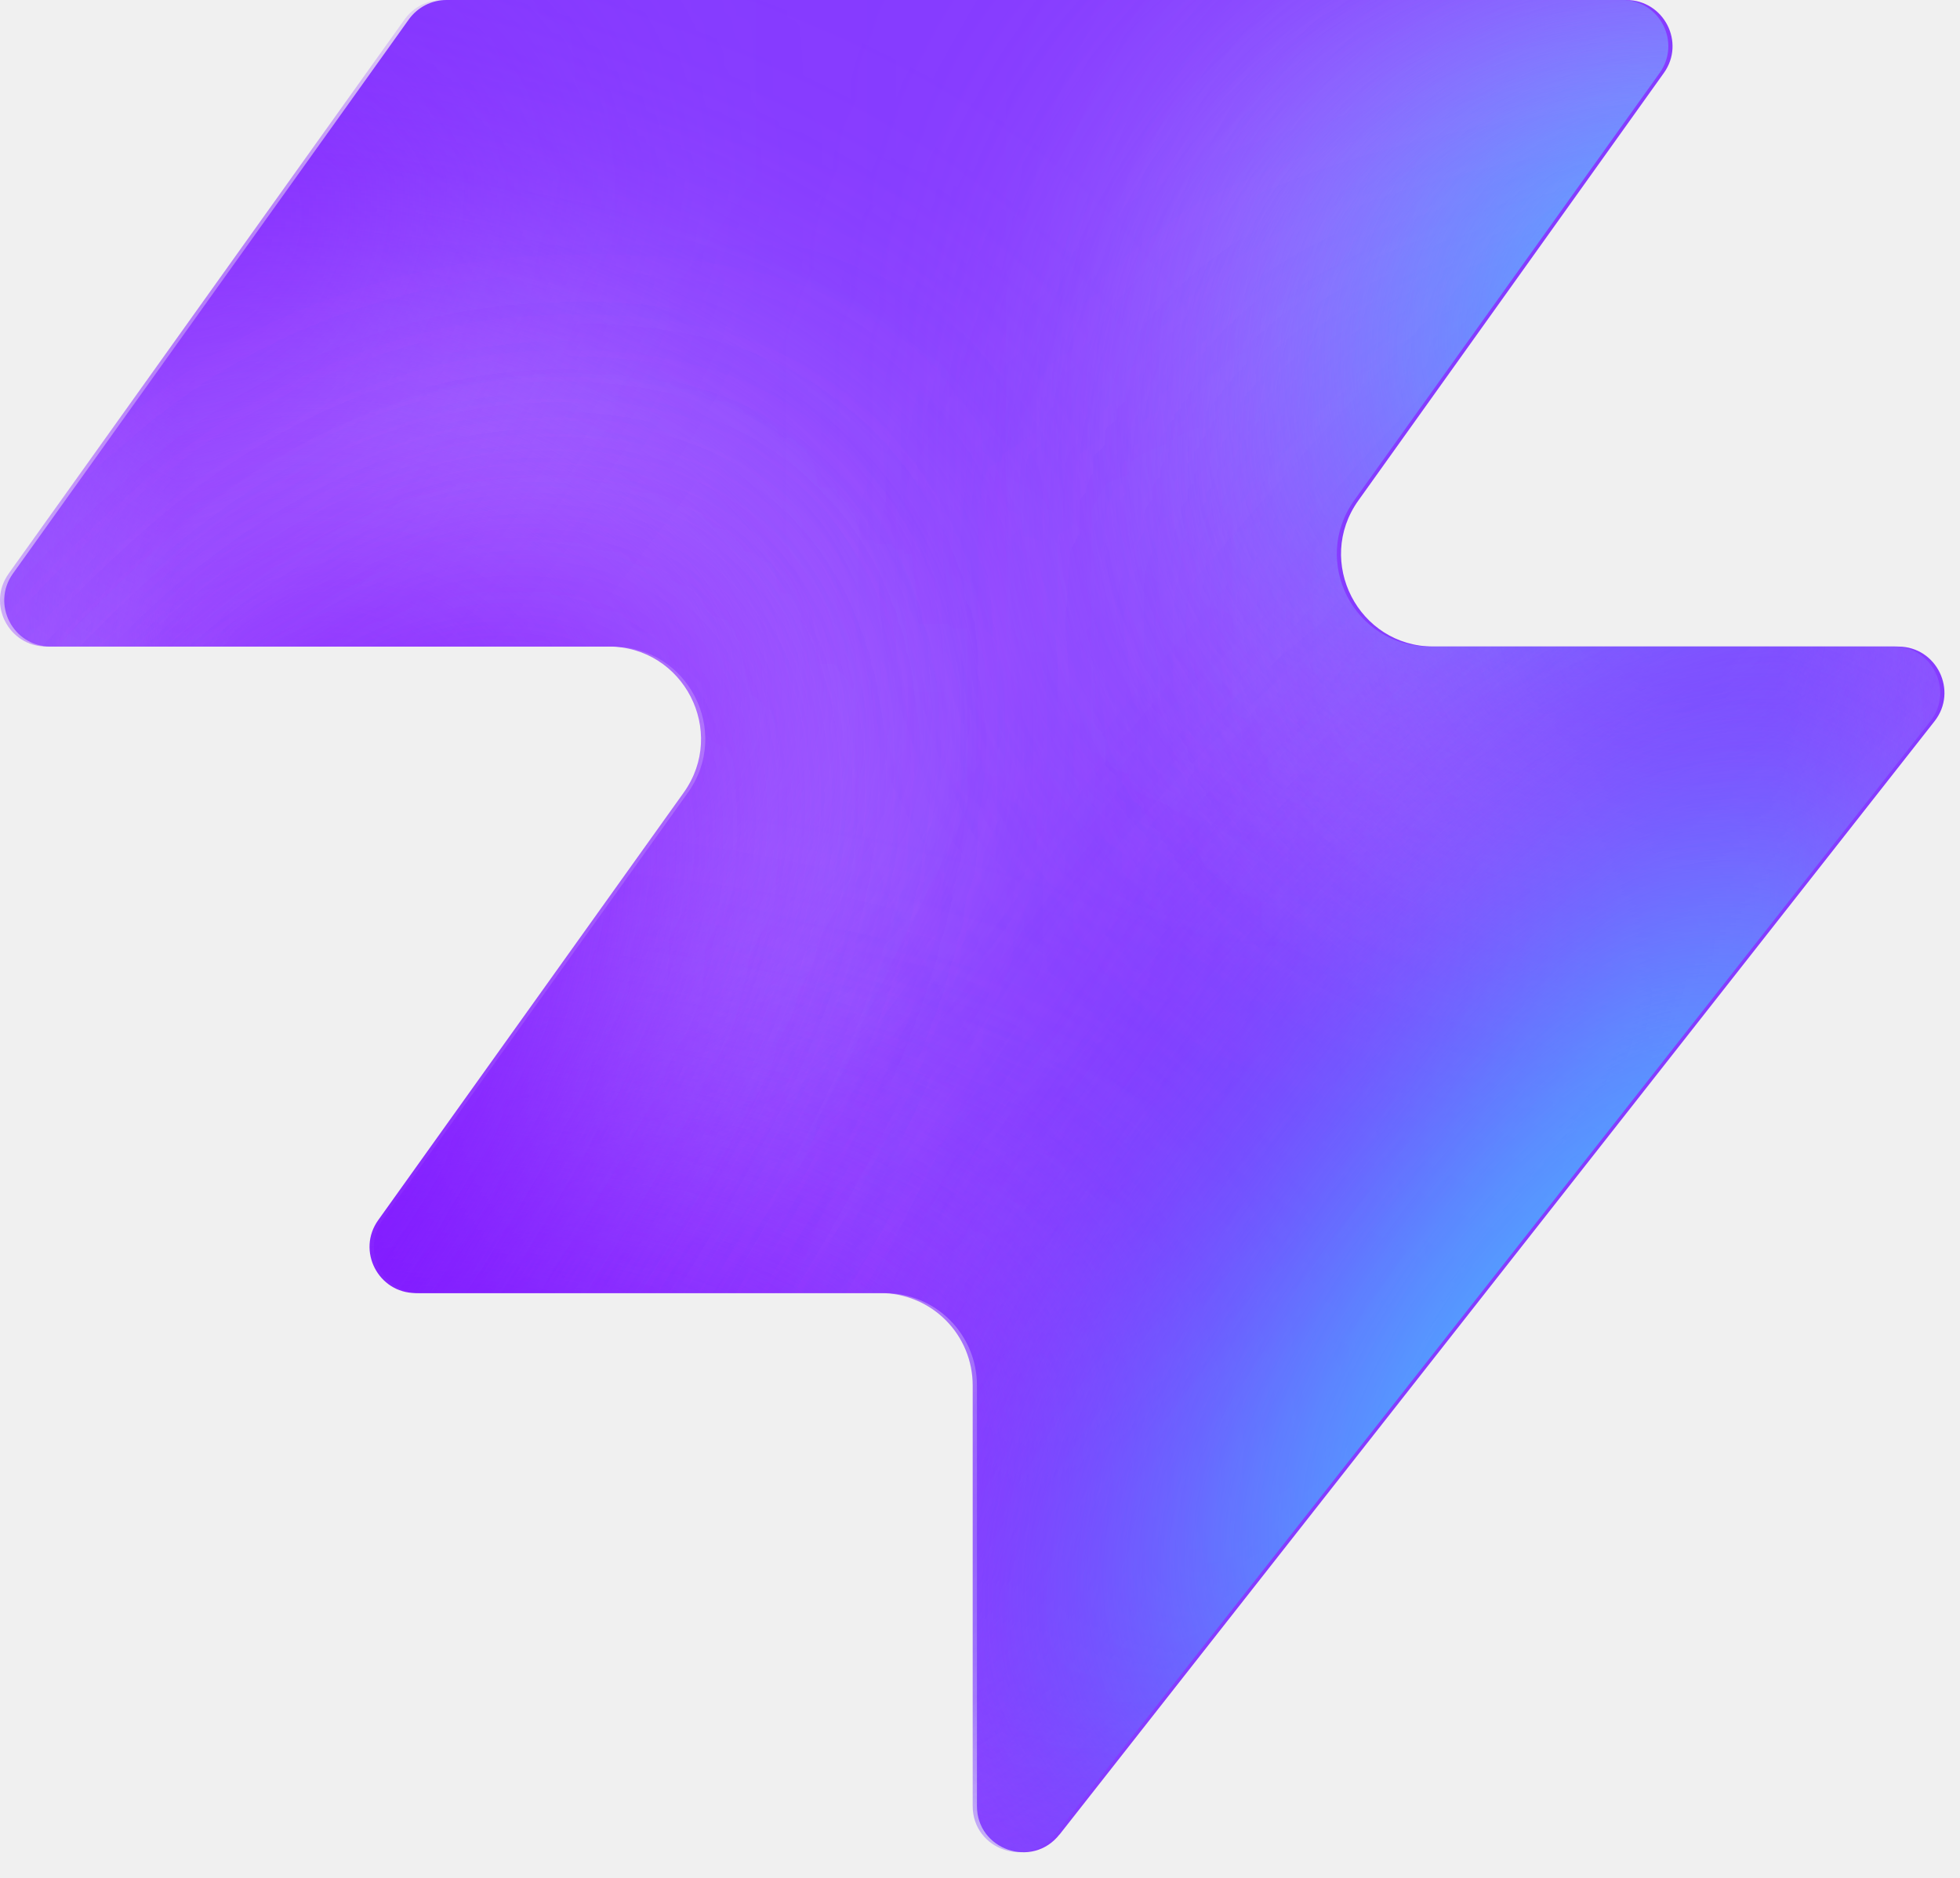
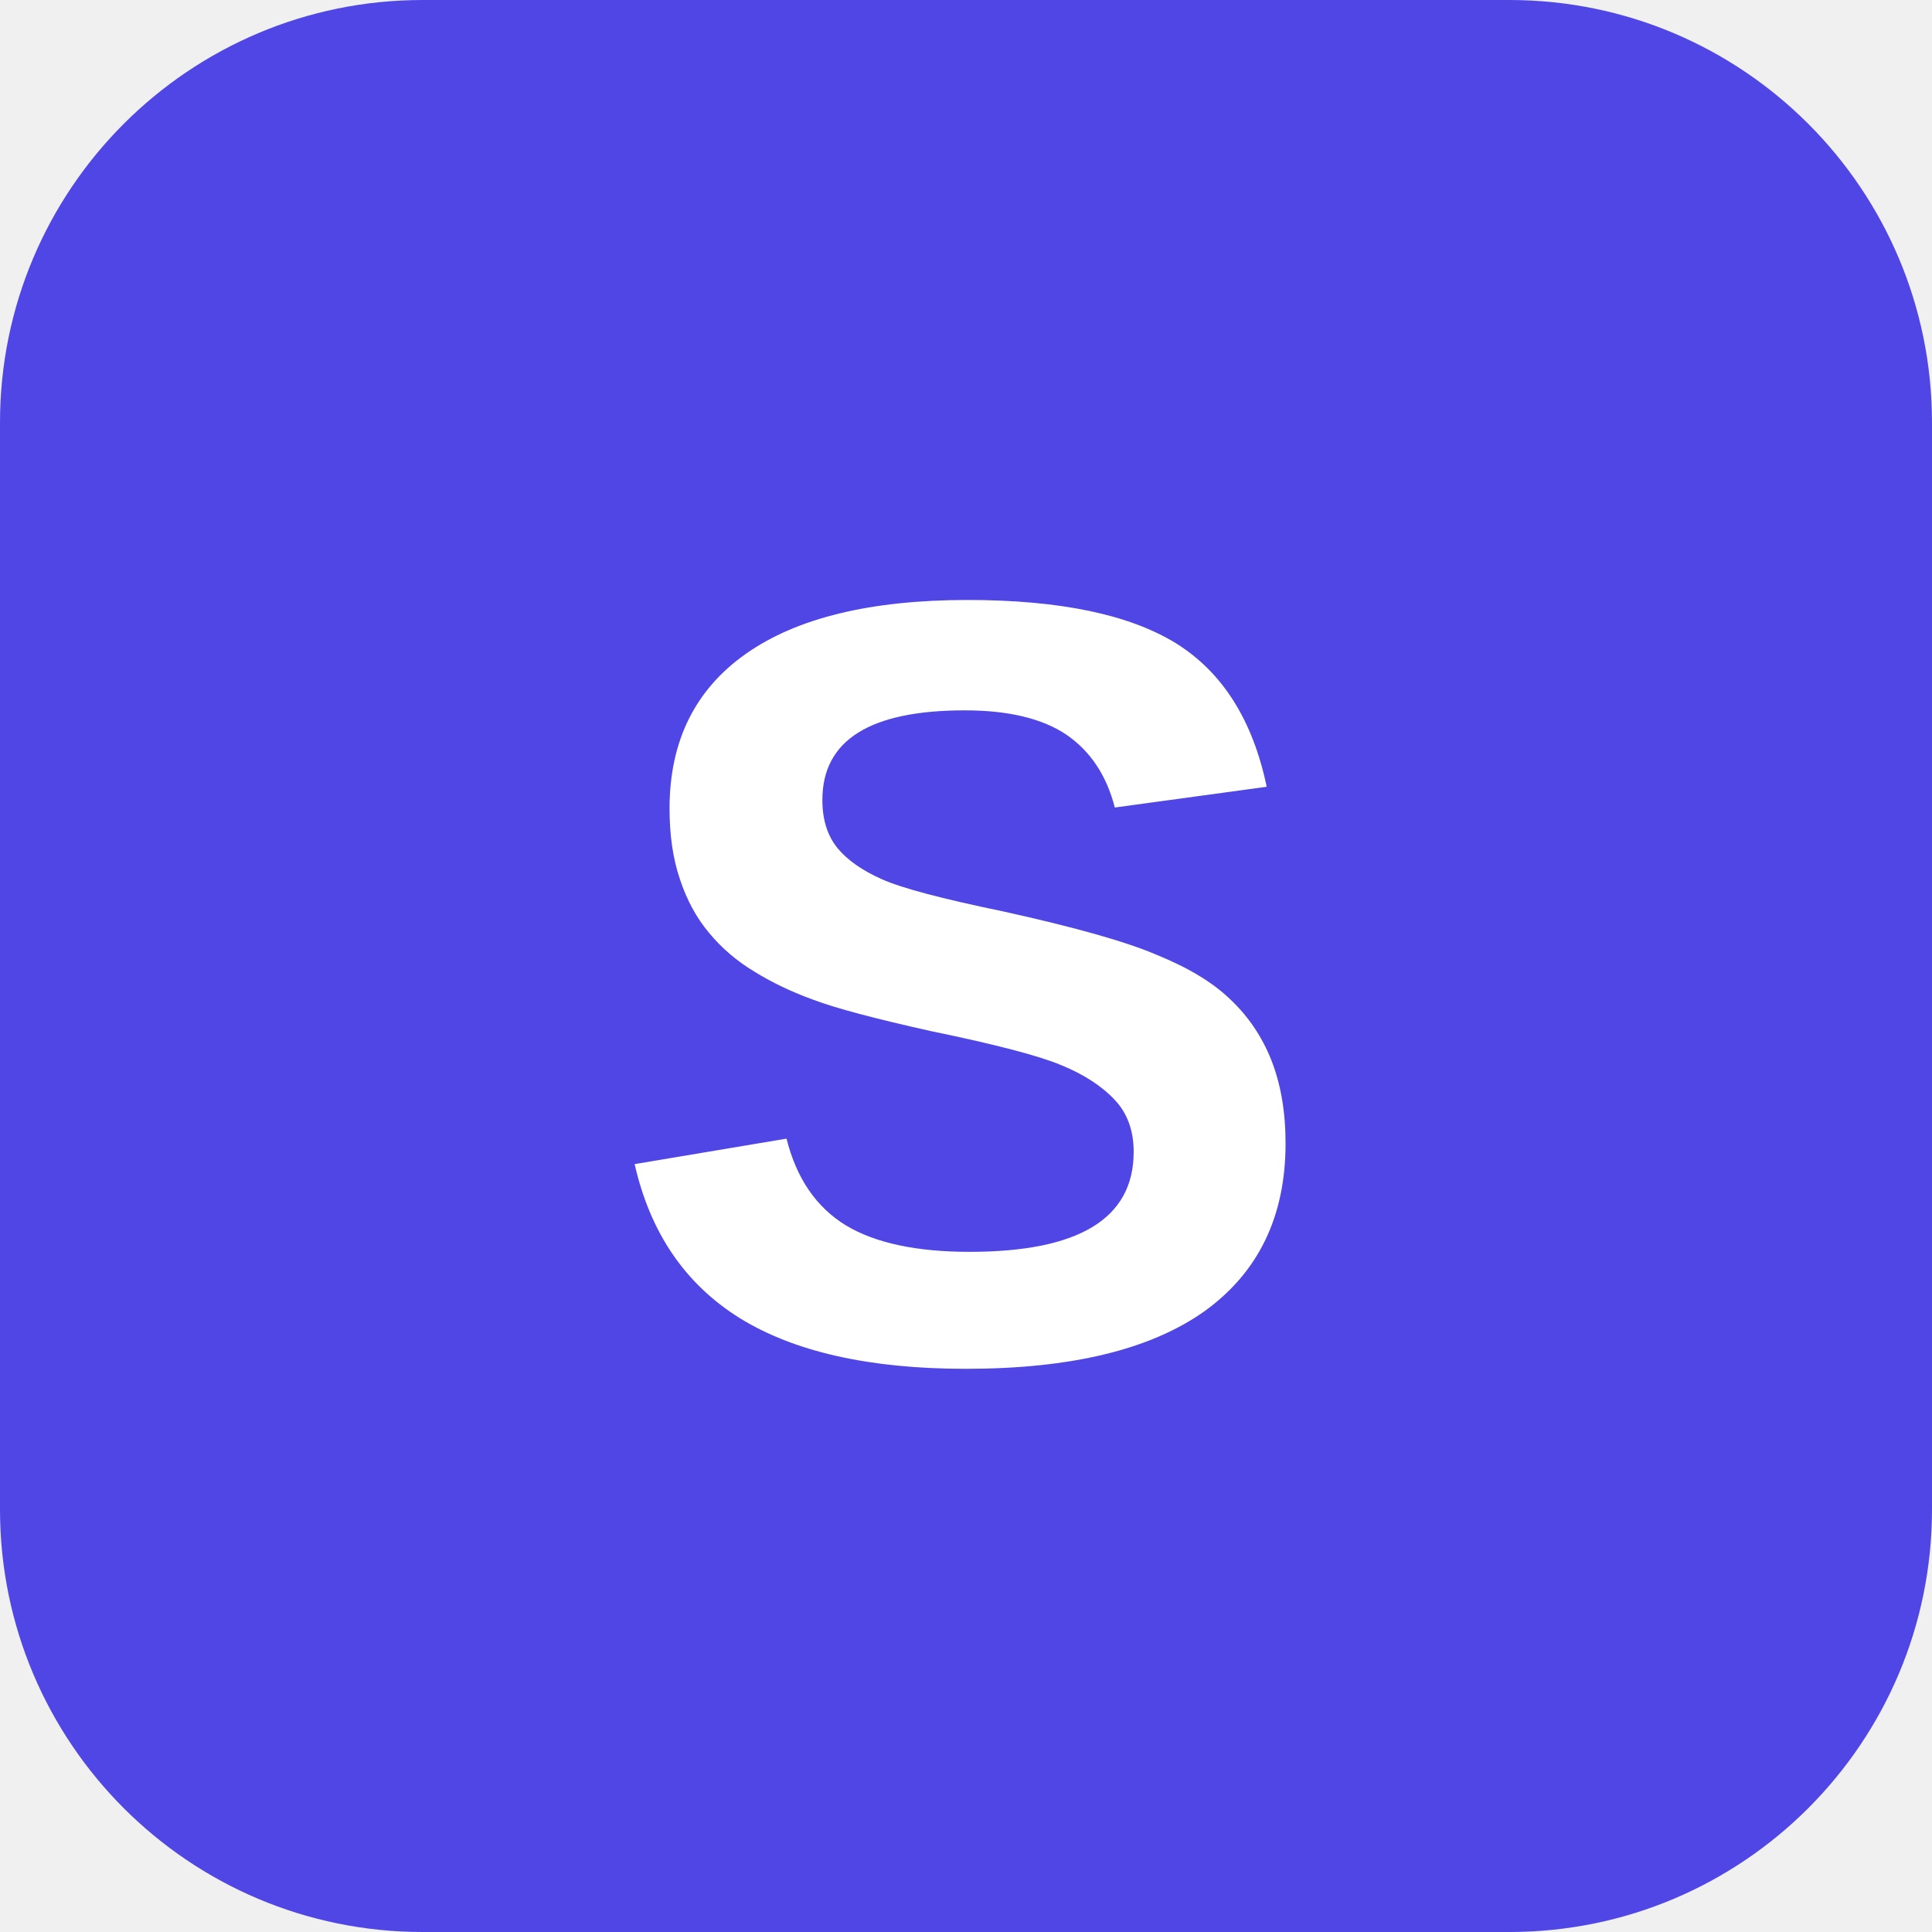
- <svg xmlns="http://www.w3.org/2000/svg" width="48" height="46" fill="none" viewBox="0 0 48 46">
-   <path fill="#863bff" d="M25.946 44.938c-.664.845-2.021.375-2.021-.698V33.937a2.26 2.26 0 0 0-2.262-2.262H10.287c-.92 0-1.456-1.04-.92-1.788l7.48-10.471c1.07-1.497 0-3.578-1.842-3.578H1.237c-.92 0-1.456-1.04-.92-1.788L10.013.474c.214-.297.556-.474.92-.474h28.894c.92 0 1.456 1.04.92 1.788l-7.48 10.471c-1.07 1.498 0 3.579 1.842 3.579h11.377c.943 0 1.473 1.088.89 1.83L25.947 44.94z" style="fill:#863bff;fill:color(display-p3 .525 .23 1);fill-opacity:1" />
-   <mask id="a" width="48" height="46" x="0" y="0" maskUnits="userSpaceOnUse" style="mask-type:alpha">
-     <path fill="#000" d="M25.842 44.938c-.664.844-2.021.375-2.021-.698V33.937a2.26 2.26 0 0 0-2.262-2.262H10.183c-.92 0-1.456-1.04-.92-1.788l7.48-10.471c1.07-1.498 0-3.579-1.842-3.579H1.133c-.92 0-1.456-1.04-.92-1.787L9.91.473c.214-.297.556-.474.92-.474h28.894c.92 0 1.456 1.04.92 1.788l-7.48 10.471c-1.07 1.498 0 3.578 1.842 3.578h11.377c.943 0 1.473 1.088.89 1.832L25.843 44.94z" style="fill:#000;fill-opacity:1" />
-   </mask>
-   <g mask="url(#a)">
-     <g filter="url(#b)">
-       <ellipse cx="5.508" cy="14.704" fill="#ede6ff" rx="5.508" ry="14.704" style="fill:#ede6ff;fill:color(display-p3 .927 .903 1);fill-opacity:1" transform="matrix(.00324 1 1 -.00324 -4.47 31.516)" />
-     </g>
-     <g filter="url(#c)">
-       <ellipse cx="10.399" cy="29.851" fill="#ede6ff" rx="10.399" ry="29.851" style="fill:#ede6ff;fill:color(display-p3 .927 .903 1);fill-opacity:1" transform="matrix(.00324 1 1 -.00324 -39.328 7.883)" />
-     </g>
-     <g filter="url(#d)">
-       <ellipse cx="5.508" cy="30.487" fill="#7e14ff" rx="5.508" ry="30.487" style="fill:#7e14ff;fill:color(display-p3 .492 .077 1);fill-opacity:1" transform="rotate(89.814 -25.913 -14.639)scale(1 -1)" />
-     </g>
-     <g filter="url(#e)">
-       <ellipse cx="5.508" cy="30.599" fill="#7e14ff" rx="5.508" ry="30.599" style="fill:#7e14ff;fill:color(display-p3 .492 .077 1);fill-opacity:1" transform="rotate(89.814 -32.644 -3.334)scale(1 -1)" />
-     </g>
-     <g filter="url(#f)">
-       <ellipse cx="5.508" cy="30.599" fill="#7e14ff" rx="5.508" ry="30.599" style="fill:#7e14ff;fill:color(display-p3 .492 .077 1);fill-opacity:1" transform="matrix(.00324 1 1 -.00324 -34.34 30.47)" />
-     </g>
-     <g filter="url(#g)">
-       <ellipse cx="14.072" cy="22.078" fill="#ede6ff" rx="14.072" ry="22.078" style="fill:#ede6ff;fill:color(display-p3 .927 .903 1);fill-opacity:1" transform="rotate(93.35 24.506 48.493)scale(-1 1)" />
-     </g>
-     <g filter="url(#h)">
-       <ellipse cx="3.47" cy="21.501" fill="#7e14ff" rx="3.47" ry="21.501" style="fill:#7e14ff;fill:color(display-p3 .492 .077 1);fill-opacity:1" transform="rotate(89.009 28.708 47.59)scale(-1 1)" />
-     </g>
-     <g filter="url(#i)">
-       <ellipse cx="3.47" cy="21.501" fill="#7e14ff" rx="3.47" ry="21.501" style="fill:#7e14ff;fill:color(display-p3 .492 .077 1);fill-opacity:1" transform="rotate(89.009 28.708 47.59)scale(-1 1)" />
-     </g>
-     <g filter="url(#j)">
-       <ellipse cx=".387" cy="8.972" fill="#7e14ff" rx="4.407" ry="29.108" style="fill:#7e14ff;fill:color(display-p3 .492 .077 1);fill-opacity:1" transform="rotate(39.51 .387 8.972)" />
-     </g>
-     <g filter="url(#k)">
-       <ellipse cx="47.523" cy="-6.092" fill="#7e14ff" rx="4.407" ry="29.108" style="fill:#7e14ff;fill:color(display-p3 .492 .077 1);fill-opacity:1" transform="rotate(37.892 47.523 -6.092)" />
-     </g>
-     <g filter="url(#l)">
-       <ellipse cx="41.412" cy="6.333" fill="#47bfff" rx="5.971" ry="9.665" style="fill:#47bfff;fill:color(display-p3 .28 .748 1);fill-opacity:1" transform="rotate(37.892 41.412 6.333)" />
-     </g>
-     <g filter="url(#m)">
-       <ellipse cx="-1.879" cy="38.332" fill="#7e14ff" rx="4.407" ry="29.108" style="fill:#7e14ff;fill:color(display-p3 .492 .077 1);fill-opacity:1" transform="rotate(37.892 -1.88 38.332)" />
-     </g>
-     <g filter="url(#n)">
-       <ellipse cx="-1.879" cy="38.332" fill="#7e14ff" rx="4.407" ry="29.108" style="fill:#7e14ff;fill:color(display-p3 .492 .077 1);fill-opacity:1" transform="rotate(37.892 -1.88 38.332)" />
-     </g>
-     <g filter="url(#o)">
-       <ellipse cx="35.651" cy="29.907" fill="#7e14ff" rx="4.407" ry="29.108" style="fill:#7e14ff;fill:color(display-p3 .492 .077 1);fill-opacity:1" transform="rotate(37.892 35.651 29.907)" />
-     </g>
-     <g filter="url(#p)">
-       <ellipse cx="38.418" cy="32.4" fill="#47bfff" rx="5.971" ry="15.297" style="fill:#47bfff;fill:color(display-p3 .28 .748 1);fill-opacity:1" transform="rotate(37.892 38.418 32.4)" />
-     </g>
-   </g>
-   <defs>
-     <filter id="b" width="60.045" height="41.654" x="-19.77" y="16.149" color-interpolation-filters="sRGB" filterUnits="userSpaceOnUse">
-       <feFlood flood-opacity="0" result="BackgroundImageFix" />
-       <feBlend in="SourceGraphic" in2="BackgroundImageFix" result="shape" />
-       <feGaussianBlur result="effect1_foregroundBlur_2002_17158" stdDeviation="7.659" />
-     </filter>
-     <filter id="c" width="90.34" height="51.437" x="-54.613" y="-7.533" color-interpolation-filters="sRGB" filterUnits="userSpaceOnUse">
-       <feFlood flood-opacity="0" result="BackgroundImageFix" />
-       <feBlend in="SourceGraphic" in2="BackgroundImageFix" result="shape" />
-       <feGaussianBlur result="effect1_foregroundBlur_2002_17158" stdDeviation="7.659" />
-     </filter>
-     <filter id="d" width="79.355" height="29.4" x="-49.64" y="2.03" color-interpolation-filters="sRGB" filterUnits="userSpaceOnUse">
-       <feFlood flood-opacity="0" result="BackgroundImageFix" />
-       <feBlend in="SourceGraphic" in2="BackgroundImageFix" result="shape" />
-       <feGaussianBlur result="effect1_foregroundBlur_2002_17158" stdDeviation="4.596" />
-     </filter>
-     <filter id="e" width="79.579" height="29.4" x="-45.045" y="20.029" color-interpolation-filters="sRGB" filterUnits="userSpaceOnUse">
-       <feFlood flood-opacity="0" result="BackgroundImageFix" />
-       <feBlend in="SourceGraphic" in2="BackgroundImageFix" result="shape" />
-       <feGaussianBlur result="effect1_foregroundBlur_2002_17158" stdDeviation="4.596" />
-     </filter>
-     <filter id="f" width="79.579" height="29.4" x="-43.513" y="21.178" color-interpolation-filters="sRGB" filterUnits="userSpaceOnUse">
-       <feFlood flood-opacity="0" result="BackgroundImageFix" />
-       <feBlend in="SourceGraphic" in2="BackgroundImageFix" result="shape" />
-       <feGaussianBlur result="effect1_foregroundBlur_2002_17158" stdDeviation="4.596" />
-     </filter>
-     <filter id="g" width="74.749" height="58.852" x="15.756" y="-17.901" color-interpolation-filters="sRGB" filterUnits="userSpaceOnUse">
-       <feFlood flood-opacity="0" result="BackgroundImageFix" />
-       <feBlend in="SourceGraphic" in2="BackgroundImageFix" result="shape" />
-       <feGaussianBlur result="effect1_foregroundBlur_2002_17158" stdDeviation="7.659" />
-     </filter>
-     <filter id="h" width="61.377" height="25.362" x="23.548" y="2.284" color-interpolation-filters="sRGB" filterUnits="userSpaceOnUse">
-       <feFlood flood-opacity="0" result="BackgroundImageFix" />
-       <feBlend in="SourceGraphic" in2="BackgroundImageFix" result="shape" />
-       <feGaussianBlur result="effect1_foregroundBlur_2002_17158" stdDeviation="4.596" />
-     </filter>
-     <filter id="i" width="61.377" height="25.362" x="23.548" y="2.284" color-interpolation-filters="sRGB" filterUnits="userSpaceOnUse">
-       <feFlood flood-opacity="0" result="BackgroundImageFix" />
-       <feBlend in="SourceGraphic" in2="BackgroundImageFix" result="shape" />
-       <feGaussianBlur result="effect1_foregroundBlur_2002_17158" stdDeviation="4.596" />
-     </filter>
-     <filter id="j" width="56.045" height="63.649" x="-27.636" y="-22.853" color-interpolation-filters="sRGB" filterUnits="userSpaceOnUse">
-       <feFlood flood-opacity="0" result="BackgroundImageFix" />
-       <feBlend in="SourceGraphic" in2="BackgroundImageFix" result="shape" />
-       <feGaussianBlur result="effect1_foregroundBlur_2002_17158" stdDeviation="4.596" />
-     </filter>
-     <filter id="k" width="54.814" height="64.646" x="20.116" y="-38.415" color-interpolation-filters="sRGB" filterUnits="userSpaceOnUse">
-       <feFlood flood-opacity="0" result="BackgroundImageFix" />
-       <feBlend in="SourceGraphic" in2="BackgroundImageFix" result="shape" />
-       <feGaussianBlur result="effect1_foregroundBlur_2002_17158" stdDeviation="4.596" />
-     </filter>
-     <filter id="l" width="33.541" height="35.313" x="24.641" y="-11.323" color-interpolation-filters="sRGB" filterUnits="userSpaceOnUse">
-       <feFlood flood-opacity="0" result="BackgroundImageFix" />
-       <feBlend in="SourceGraphic" in2="BackgroundImageFix" result="shape" />
-       <feGaussianBlur result="effect1_foregroundBlur_2002_17158" stdDeviation="4.596" />
-     </filter>
-     <filter id="m" width="54.814" height="64.646" x="-29.286" y="6.009" color-interpolation-filters="sRGB" filterUnits="userSpaceOnUse">
-       <feFlood flood-opacity="0" result="BackgroundImageFix" />
-       <feBlend in="SourceGraphic" in2="BackgroundImageFix" result="shape" />
-       <feGaussianBlur result="effect1_foregroundBlur_2002_17158" stdDeviation="4.596" />
-     </filter>
-     <filter id="n" width="54.814" height="64.646" x="-29.286" y="6.009" color-interpolation-filters="sRGB" filterUnits="userSpaceOnUse">
-       <feFlood flood-opacity="0" result="BackgroundImageFix" />
-       <feBlend in="SourceGraphic" in2="BackgroundImageFix" result="shape" />
-       <feGaussianBlur result="effect1_foregroundBlur_2002_17158" stdDeviation="4.596" />
-     </filter>
-     <filter id="o" width="54.814" height="64.646" x="8.244" y="-2.416" color-interpolation-filters="sRGB" filterUnits="userSpaceOnUse">
-       <feFlood flood-opacity="0" result="BackgroundImageFix" />
-       <feBlend in="SourceGraphic" in2="BackgroundImageFix" result="shape" />
-       <feGaussianBlur result="effect1_foregroundBlur_2002_17158" stdDeviation="4.596" />
-     </filter>
-     <filter id="p" width="39.409" height="43.623" x="18.713" y="10.588" color-interpolation-filters="sRGB" filterUnits="userSpaceOnUse">
-       <feFlood flood-opacity="0" result="BackgroundImageFix" />
-       <feBlend in="SourceGraphic" in2="BackgroundImageFix" result="shape" />
-       <feGaussianBlur result="effect1_foregroundBlur_2002_17158" stdDeviation="4.596" />
-     </filter>
-   </defs>
+ <svg xmlns="http://www.w3.org/2000/svg" viewBox="0 0 32 32">
+   <rect width="32" height="32" rx="7" fill="#4f46e5" />
+   <text x="16" y="22.5" font-family="Segoe UI, Arial, sans-serif" font-size="18" font-weight="700" fill="#fff" text-anchor="middle">S</text>
</svg>
